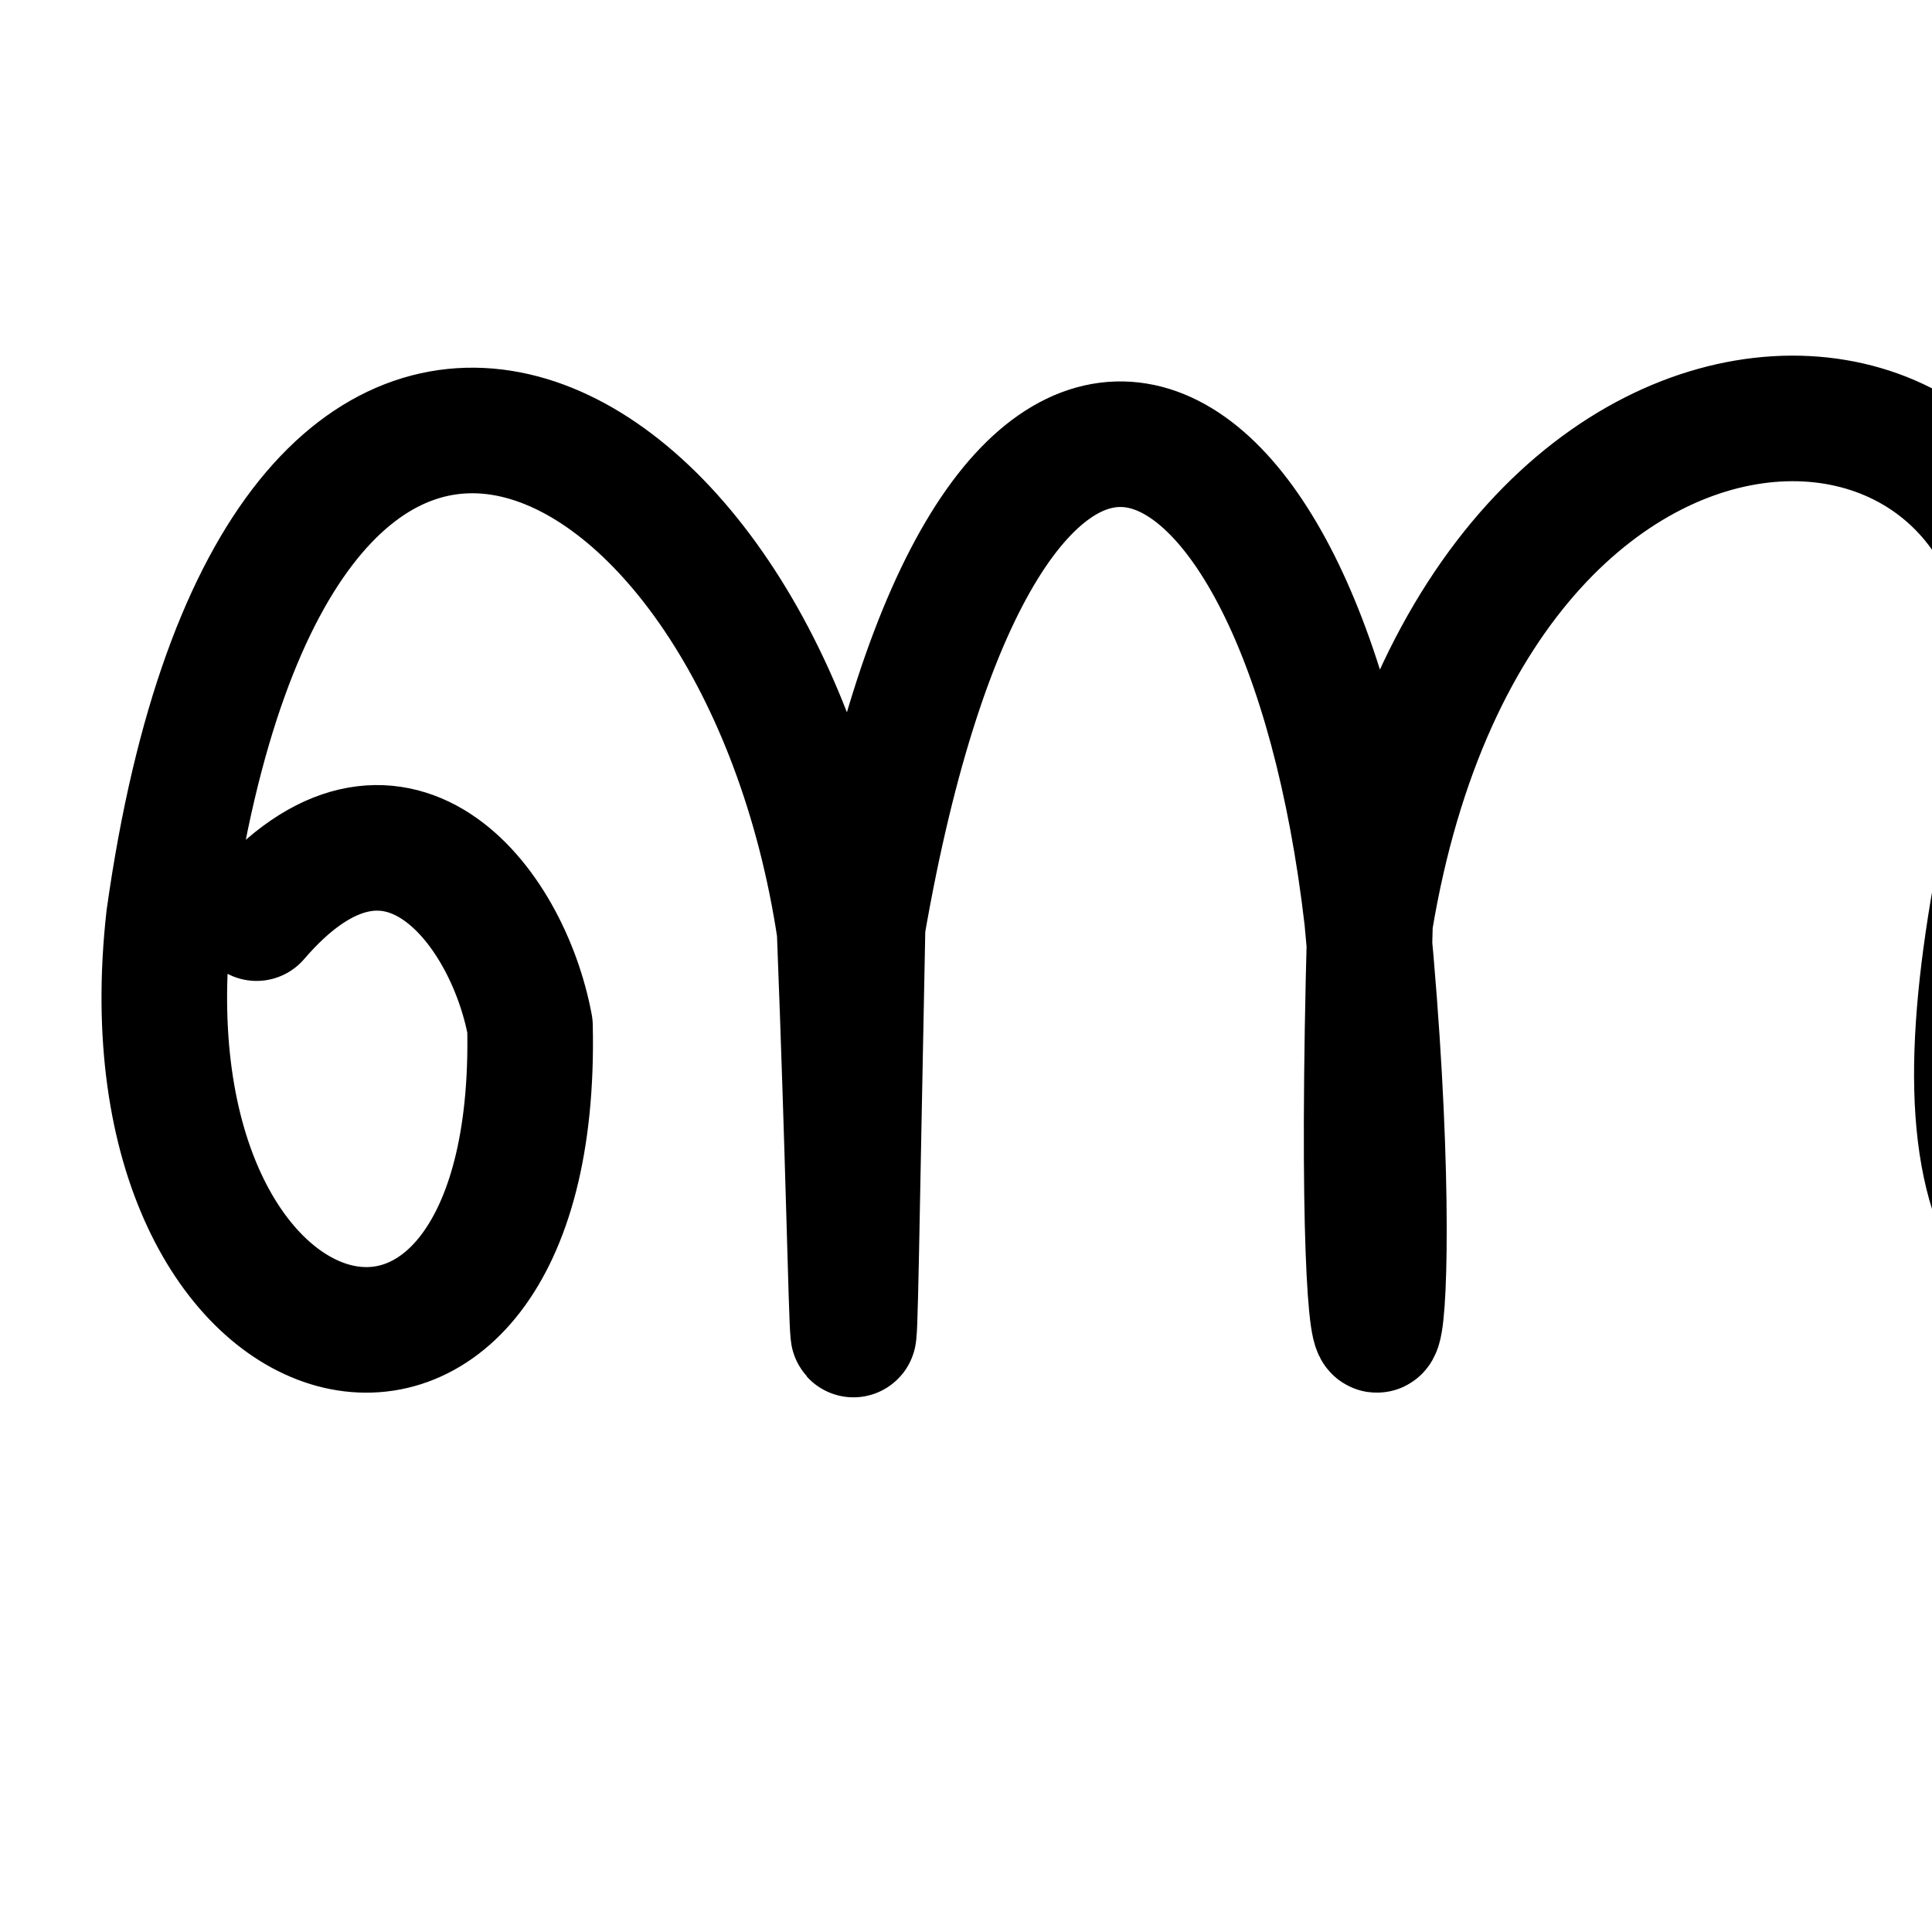
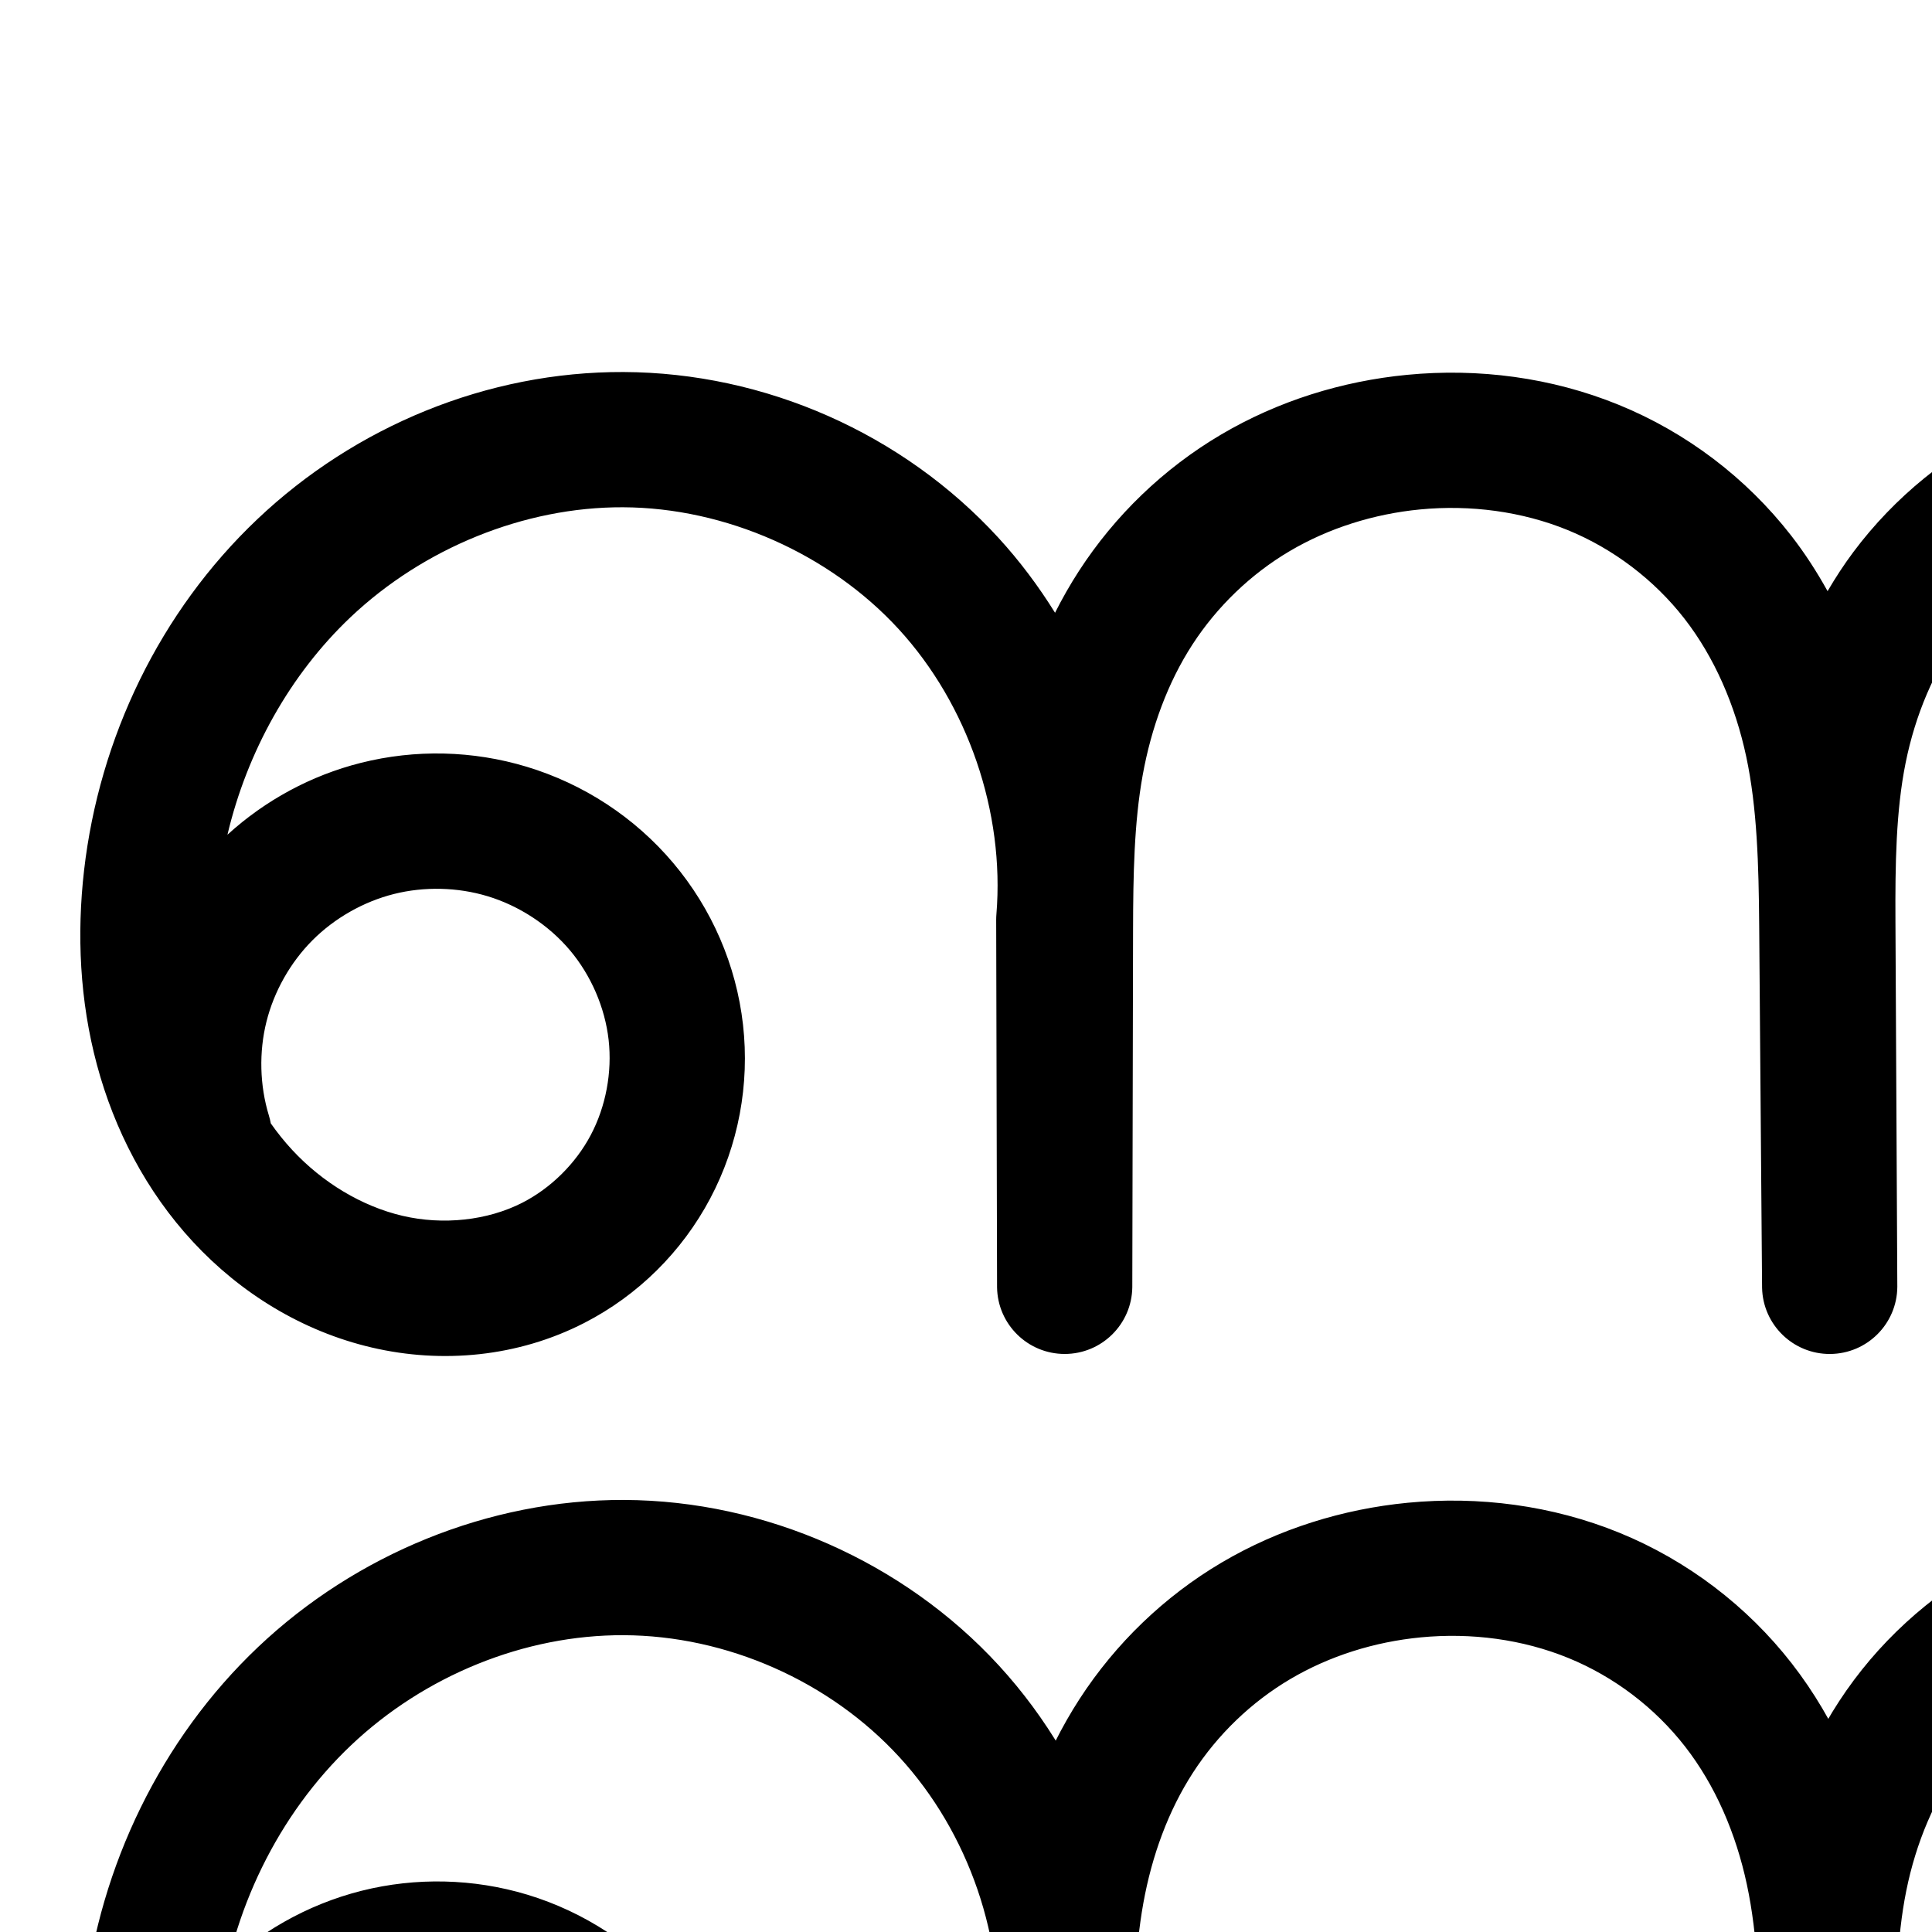
<svg xmlns="http://www.w3.org/2000/svg" version="1.1" width="2000" height="2000" id="svg2992">
-   <defs id="defs5498" />
+   <defs id="defs5498">
+     </defs>
  <g transform="translate(0,1000)" id="layer1">
-     <path style="fill:none;stroke:#000000;stroke-width:130;stroke-linecap:round;stroke-linejoin:round;stroke-miterlimit:4;stroke-dasharray:none;stroke-opacity:1" d="M 265.583,-49.556 C 406.741,-214.04 524.924,-65.726 548.641,62.123 559.52,548.033 120,440 174.822,-49.489 287.016,-848.612 786.588,-587.198 869.166,-37.18 887.679,438.209 880,600 892.945,-41.632 1020.342,-776.87 1347.865,-629.505 1415.145,-49.478 1461.048,429.507 1400,600 1418.232,-45.511 1534.46,-750.01 2200,-680 2090.426,-195.237 2000,200 2034.122,386.468 2333.718,383.251 2760,360 2697.817,-109.509 2677.004,-561.049 3040,1200 3960,80 3345.917,-546.068" id="path5869-2" />
+     <path style="color:#000000;font-style:normal;font-variant:normal;font-weight:normal;font-stretch:normal;font-size:medium;line-height:normal;font-family:sans-serif;text-indent:0;text-align:start;text-decoration:none;text-decoration-line:none;text-decoration-style:solid;text-decoration-color:#000000;letter-spacing:normal;word-spacing:normal;text-transform:none;direction:ltr;block-progression:tb;writing-mode:lr-tb;baseline-shift:baseline;text-anchor:start;white-space:normal;clip-rule:nonzero;display:inline;overflow:visible;visibility:visible;opacity:1;isolation:auto;mix-blend-mode:normal;color-interpolation:sRGB;color-interpolation-filters:linearRGB;solid-color:#000000;solid-opacity:1;fill:#000000;fill-opacity:1;fill-rule:evenodd;stroke:none;stroke-width:140;stroke-linecap:round;stroke-linejoin:round;stroke-miterlimit:4;stroke-dasharray:none;stroke-dashoffset:0;stroke-opacity:1;color-rendering:auto;image-rendering:auto;shape-rendering:auto;text-rendering:auto;enable-background:accumulate" d="m 645.467,-614.879 c -140.969,-0.558 -277.591,56.2 -378.924,152.215 -101.115,95.808 -163.79,226.659 -179.514,363.662 -7.584,66.083 -4.563,134.69 13.326,201.33 17.937,66.82 50.769,130.733 99.467,183.268 48.892,52.745 112.721,92.473 185.1,109.367 72.775,16.986 151.118,9.784 219.725,-25.359 C 660.472,341.007 706.043,295.749 735.266,240.529 764.471,185.343 776.15,122.53 769.16,60.734 762.174,-1.026 736.845,-59.315 696.93,-106.633 c -39.893,-47.291 -92.83,-81.852 -151.82,-99.662 -55.711,-16.82 -115.112,-18.203 -171.545,-3.992 -51.509,12.971 -98.942,38.674 -138.098,74.369 20.185,-85.484 64.636,-165.68 127.369,-225.121 75.325,-71.371 179.683,-114.245 282.076,-113.84 106.003,0.42 213.746,48.043 285.408,126.154 71.662,78.111 109.848,189.55 101.154,295.197 a 70.007,70.007 0 0 0 -0.234,5.908 l 0.912,379.91 0,0.316 a 70.007,70.007 0 0 0 140,-0.019 l 0,-0.316 0.785,-369.281 c 0.122,-57.338 1.077,-111.281 9.959,-160.484 8.87,-49.136 25.937,-95.822 51.455,-135.203 25.509,-39.368 60.526,-73.065 100.75,-96.803 40.343,-23.808 87.119,-38.511 134.928,-43.125 52.269,-5.044 105.672,2.083 152.857,21.354 47.01,19.199 89.471,51.414 120.713,91.533 31.266,40.15 52.793,90.067 64.103,143.074 11.338,53.134 12.899,112.038 13.4,174.746 l 2.996,374.699 0,0.125 0,0.199 a 70.007,70.007 0 0 0 139.996,-0.918 l -0,-0.201 0,0 -0,-0.359 L 1962.158,-46.5 c -0.302,-58.968 0.522,-114.127 10.521,-163.727 9.979,-49.501 29.527,-96.3 58.031,-134.467 28.526,-38.196 67.404,-69.7 111.07,-90.471 43.892,-20.878 93.961,-31.92 145.006,-33.621 63.723,-2.123 127.144,10.647 179.176,39.432 51.423,28.448 93.246,74.913 111.18,126.516 16.344,47.027 15.896,106.165 11.475,171.383 -4.447,65.594 -12.635,140.357 4.756,220 20.551,94.119 75.557,177.704 152.301,234.762 76.63,56.974 171.419,85.114 266.103,80.902 67.143,-2.987 133.174,-22.12 191.522,-56.318 58.408,-34.234 107.15,-82.509 142.676,-139.189 7.346,-11.72 13.925,-23.752 20.062,-35.939 16.775,25.242 35.737,49.122 57.025,71.061 101.831,104.94 247.562,161.169 393.488,151.82 130.897,-8.385 255.361,-68.851 342.859,-166.568 87.499,-97.718 133.904,-228.083 127.826,-359.111 -6.119,-131.914 -65.158,-258.207 -162.447,-347.502 -97.289,-89.294 -228.17,-137.315 -360.123,-132.129 a 70.007,70.007 0 1 0 5.498,139.893 c 93.749,-3.685 190.838,31.936 259.959,95.377 69.121,63.441 112.916,157.129 117.264,250.85 4.319,93.11 -30.095,189.79 -92.275,259.232 -62.18,69.443 -154.487,114.285 -247.512,120.244 -103.346,6.621 -211.949,-35.28 -284.066,-109.6 -57.936,-59.705 -94.185,-142.319 -101.186,-225.955 0.712,-24.799 0.806,-49.161 0.691,-72.701 l -1.899,-389.311 0,-0.041 a 70.007,70.007 0 0 0 -139.998,0.643 l 0,0.041 0,0.303 1.68,391.43 c -2.1,24.87 -2.34,49.773 -0.703,74.498 -1.04,27.22 -3.109,53.436 -7.281,78.357 -7.961,47.555 -23.638,92.703 -47.49,130.758 a 70.007,70.007 0 0 0 0,0.002 c -23.817,38 -56.847,70.487 -94.842,92.756 -38.055,22.304 -82.463,35.261 -126.951,37.24 -62.332,2.773 -126.851,-16.589 -176.351,-53.393 -49.388,-36.719 -86.077,-92.84 -99.055,-152.275 -11.209,-51.333 -6.475,-112.503 -1.853,-180.664 4.646,-68.537 8.752,-147.207 -18.914,-226.812 -30.958,-89.079 -96.749,-159.412 -175.648,-203.061 -78.291,-43.312 -166.48,-59.688 -251.609,-56.852 -67.993,2.265 -136.818,16.835 -200.482,47.119 -63.89,30.391 -120.361,75.893 -163.103,133.125 -9.731,13.03 -18.526,26.566 -26.635,40.418 -11.096,-19.974 -23.55,-39.351 -37.846,-57.709 -46.475,-59.682 -108.148,-106.496 -178.24,-135.123 -69.917,-28.555 -145.599,-38.204 -219.236,-31.098 -67.238,6.488 -133.435,26.971 -192.633,61.906 -59.317,35.006 -109.745,83.611 -147.088,141.242 -9.086,14.022 -17.274,28.45 -24.682,43.166 -17.099,-27.53 -36.618,-53.64 -58.697,-77.707 C 934.435,-551.331 791.979,-614.299 645.467,-614.879 Z M 456.35,-79.877 c 16.417,0.382 32.784,2.922 48.295,7.605 32.768,9.893 63.364,29.936 85.273,55.908 21.887,25.946 36.342,59.35 40.129,92.832 3.783,33.446 -2.894,69.044 -18.521,98.574 C 595.915,204.541 570.301,229.898 540.818,245 c -36.188,18.537 -82.188,23.403 -124.074,13.627 -42.282,-9.869 -83.097,-34.602 -114.248,-68.207 -7.942,-8.568 -15.338,-17.778 -22.174,-27.504 a 70.007,70.007 0 0 0 -2.018,-8.297 c -9.441,-30.999 -10.327,-65.444 -2.49,-96.887 7.837,-31.442 24.786,-61.442 47.672,-84.383 22.886,-22.941 52.844,-39.962 84.268,-47.875 15.712,-3.957 32.178,-5.733 48.596,-5.352 z" id="path4370-92-6-1-7" />
+     <path style="fill:none;fill-rule:evenodd;stroke:#000000;stroke-width:140;stroke-linecap:round;stroke-linejoin:round;stroke-miterlimit:4;stroke-dasharray:none;stroke-opacity:1" d="m 3768.092,627.905 c 112.851,-4.435 226.837,37.385 310.041,113.753 83.205,76.368 134.622,186.358 139.856,299.175 5.199,112.069 -35.212,225.592 -110.051,309.172 -74.839,83.58 -183.225,136.234 -295.186,143.407 -124.636,7.984 -251.803,-41.08 -338.777,-130.71 -86.974,-89.63 -132.193,-218.214 -120.464,-342.554 l -1.692,-393.859 1.899,389.35 c 0.272,55.87 0.064,112.035 -9.161,167.138 -9.225,55.104 -27.545,109.035 -57.216,156.376 -29.672,47.34 -70.558,87.722 -118.759,115.973 -48.201,28.251 -103.421,44.296 -159.237,46.779 -78.509,3.492 -158.161,-20.259 -221.226,-67.147 -63.066,-46.889 -108.913,-116.742 -125.678,-193.519 -14.3,-65.488 -7.839,-133.454 -3.305,-200.332 4.534,-66.877 6.811,-135.781 -15.194,-199.097 -24.446,-70.341 -78.254,-128.741 -143.415,-164.789 -65.161,-36.048 -140.966,-50.621 -215.392,-48.142 -59.519,1.983 -118.965,14.79 -172.743,40.371 -53.778,25.581 -101.453,64.083 -137.087,111.797 -35.634,47.714 -58.798,104.142 -70.566,162.52 -11.768,58.378 -12.205,118.368 -11.9,177.919 l 1.94,378.688 -2.998,-375.025 c -0.505,-63.244 -1.741,-126.94 -14.939,-188.794 -13.198,-61.854 -38.475,-121.574 -77.334,-171.475 -38.859,-49.9 -90.925,-89.416 -149.476,-113.329 -58.551,-23.913 -123.094,-32.3 -186.047,-26.225 -57.524,5.551 -114.009,23.144 -163.78,52.516 -49.77,29.372 -92.492,70.523 -123.918,119.023 -31.426,48.499 -51.33,103.96 -61.596,160.832 -10.266,56.872 -10.95,114.981 -11.073,172.772 l -0.785,369.598 -0.913,-380.226 C 1112.272,994.007 1067.935,864.617 982.579,771.581 897.225,678.544 772.125,623.248 645.867,622.748 524.186,622.266 403.696,672.082 315.367,755.775 c -88.329,83.693 -144.243,199.942 -158.117,320.831 -6.713,58.487 -3.874,118.343 11.389,175.201 15.263,56.858 43.176,110.652 83.198,153.827 40.022,43.175 92.344,75.406 149.675,88.787 57.33,13.381 119.503,7.348 171.9,-19.492 42.654,-21.849 78.246,-57.157 100.663,-99.516 22.417,-42.358 31.594,-91.564 26.207,-139.185 -5.387,-47.621 -25.278,-93.467 -56.179,-130.099 -30.901,-36.632 -72.668,-63.934 -118.547,-77.785 -43.366,-13.093 -90.29,-14.185 -134.218,-3.123 -43.928,11.062 -84.738,34.248 -116.731,66.318 -31.993,32.071 -55.079,72.937 -66.035,116.891 -10.956,43.955 -9.75,90.876 3.448,134.21" id="path4370-92-6-1-7-0" />
  </g>
</svg>
